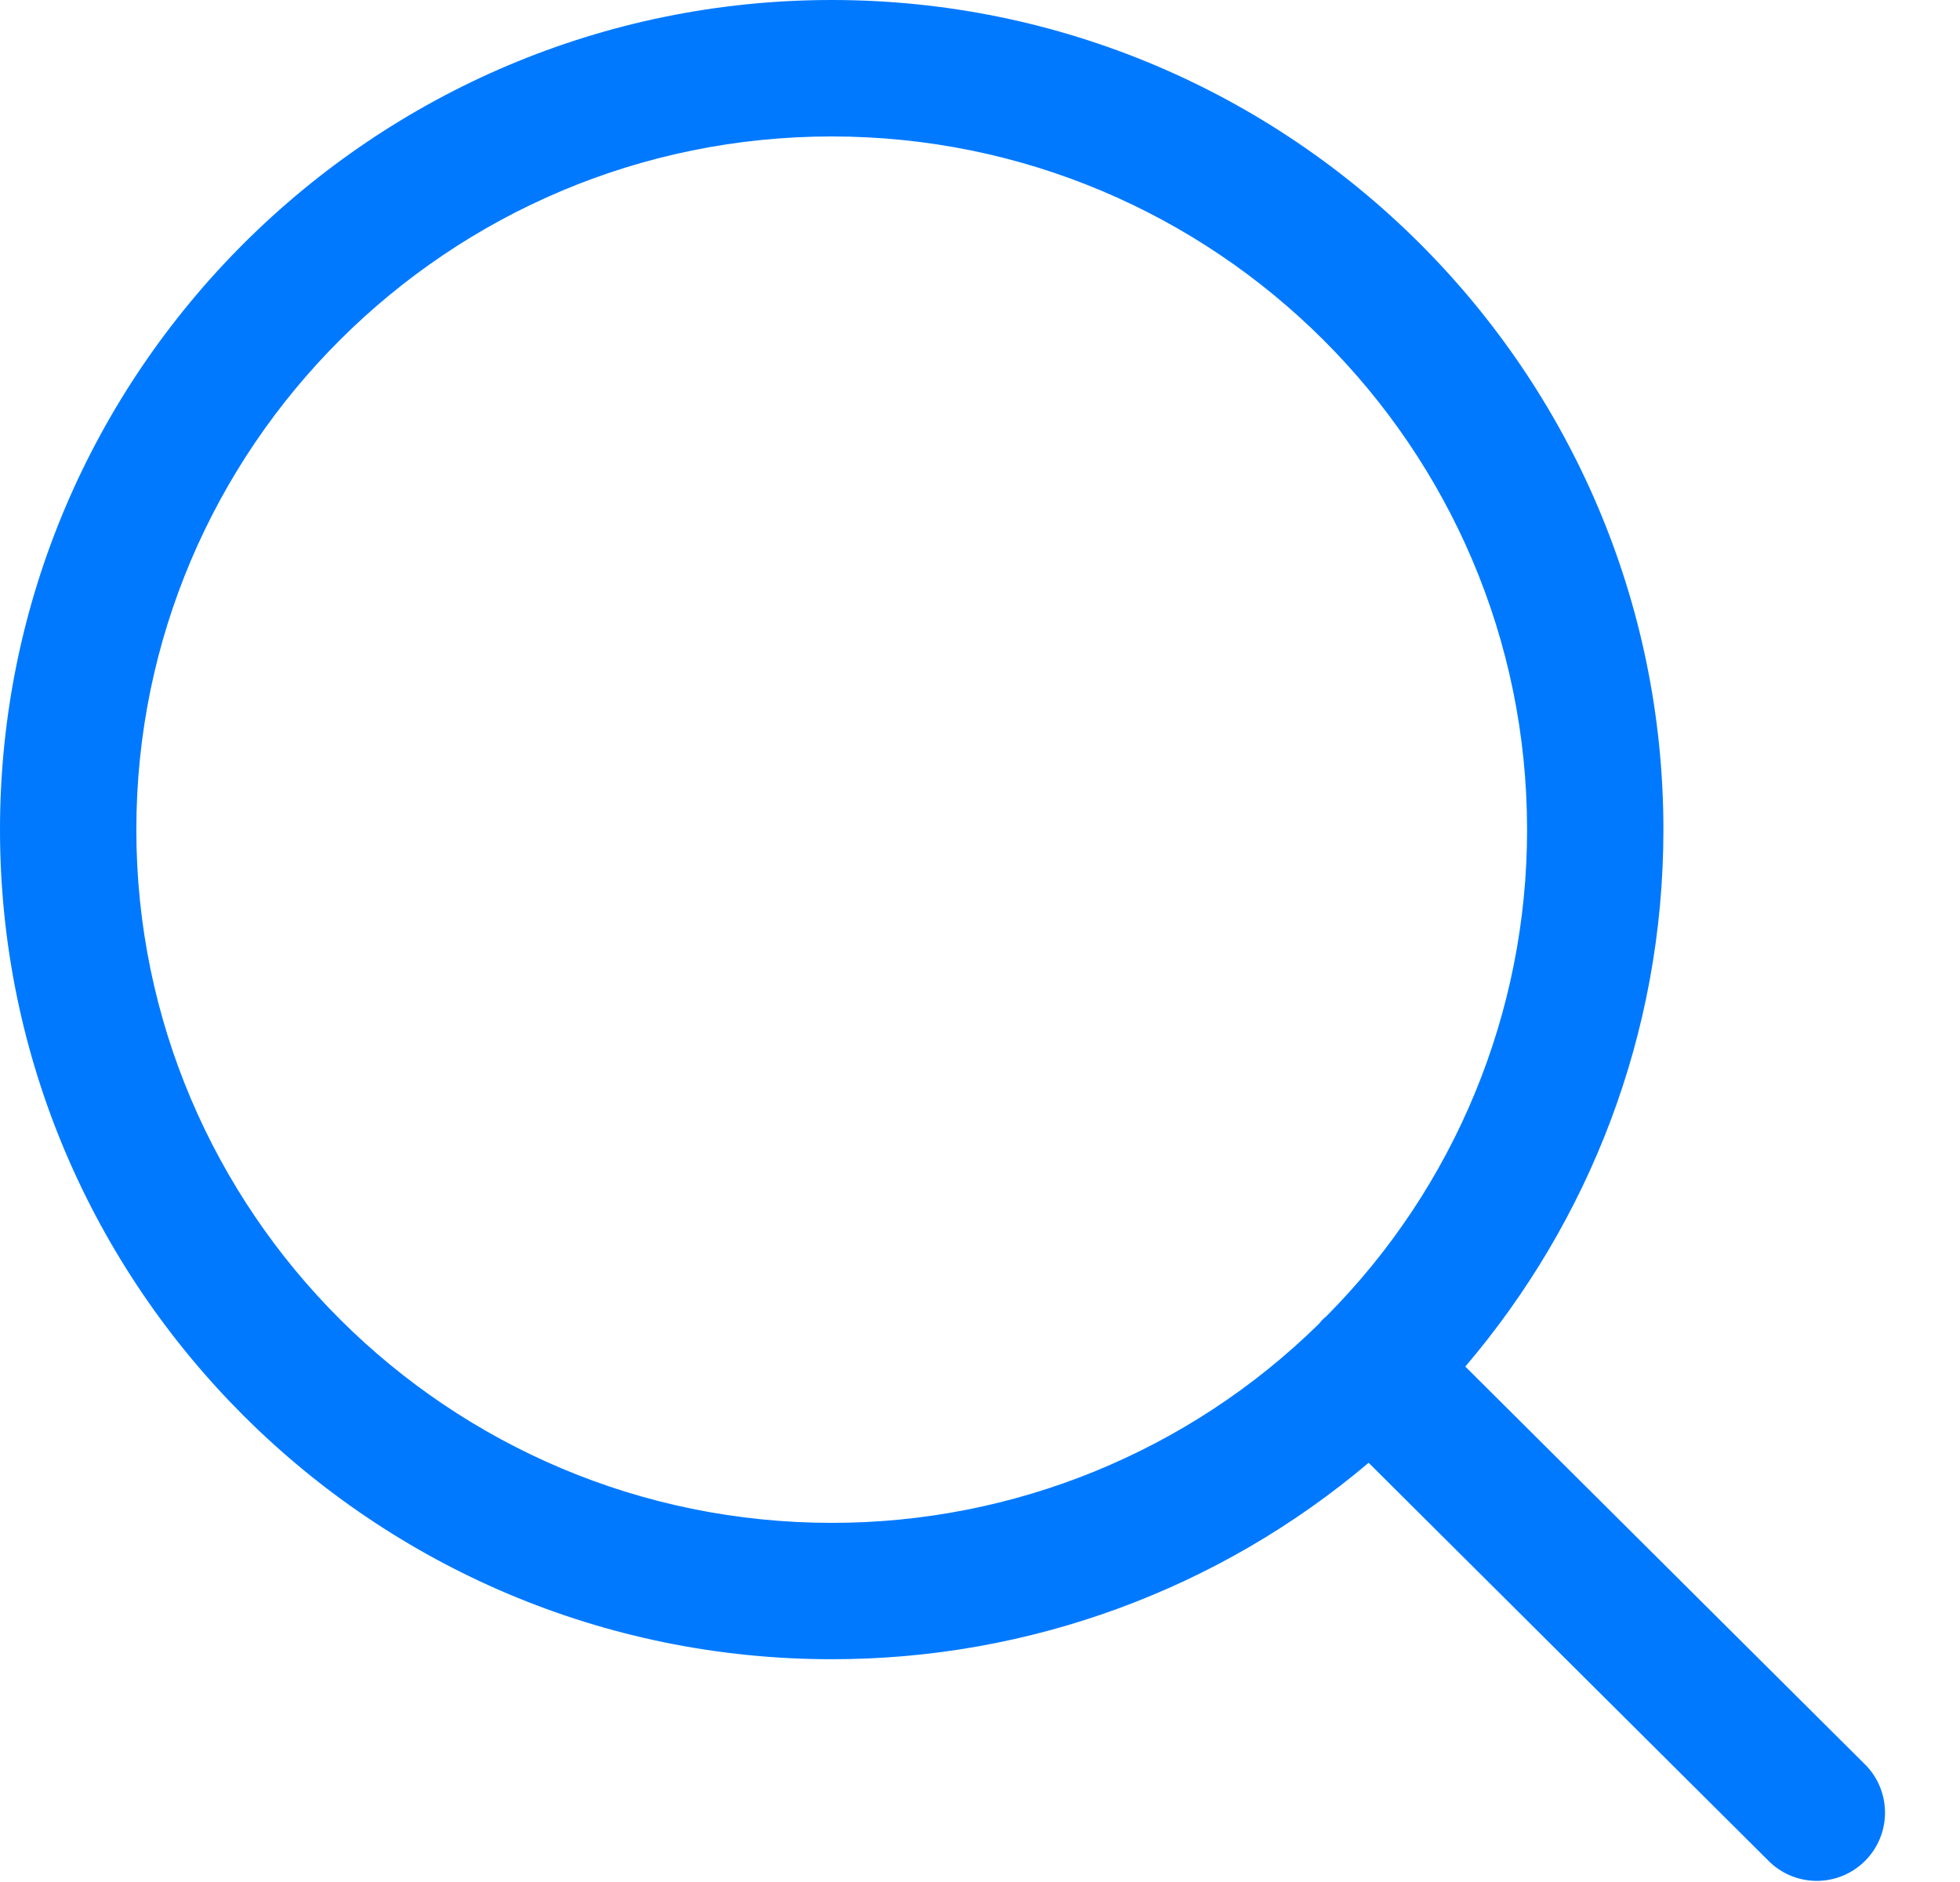
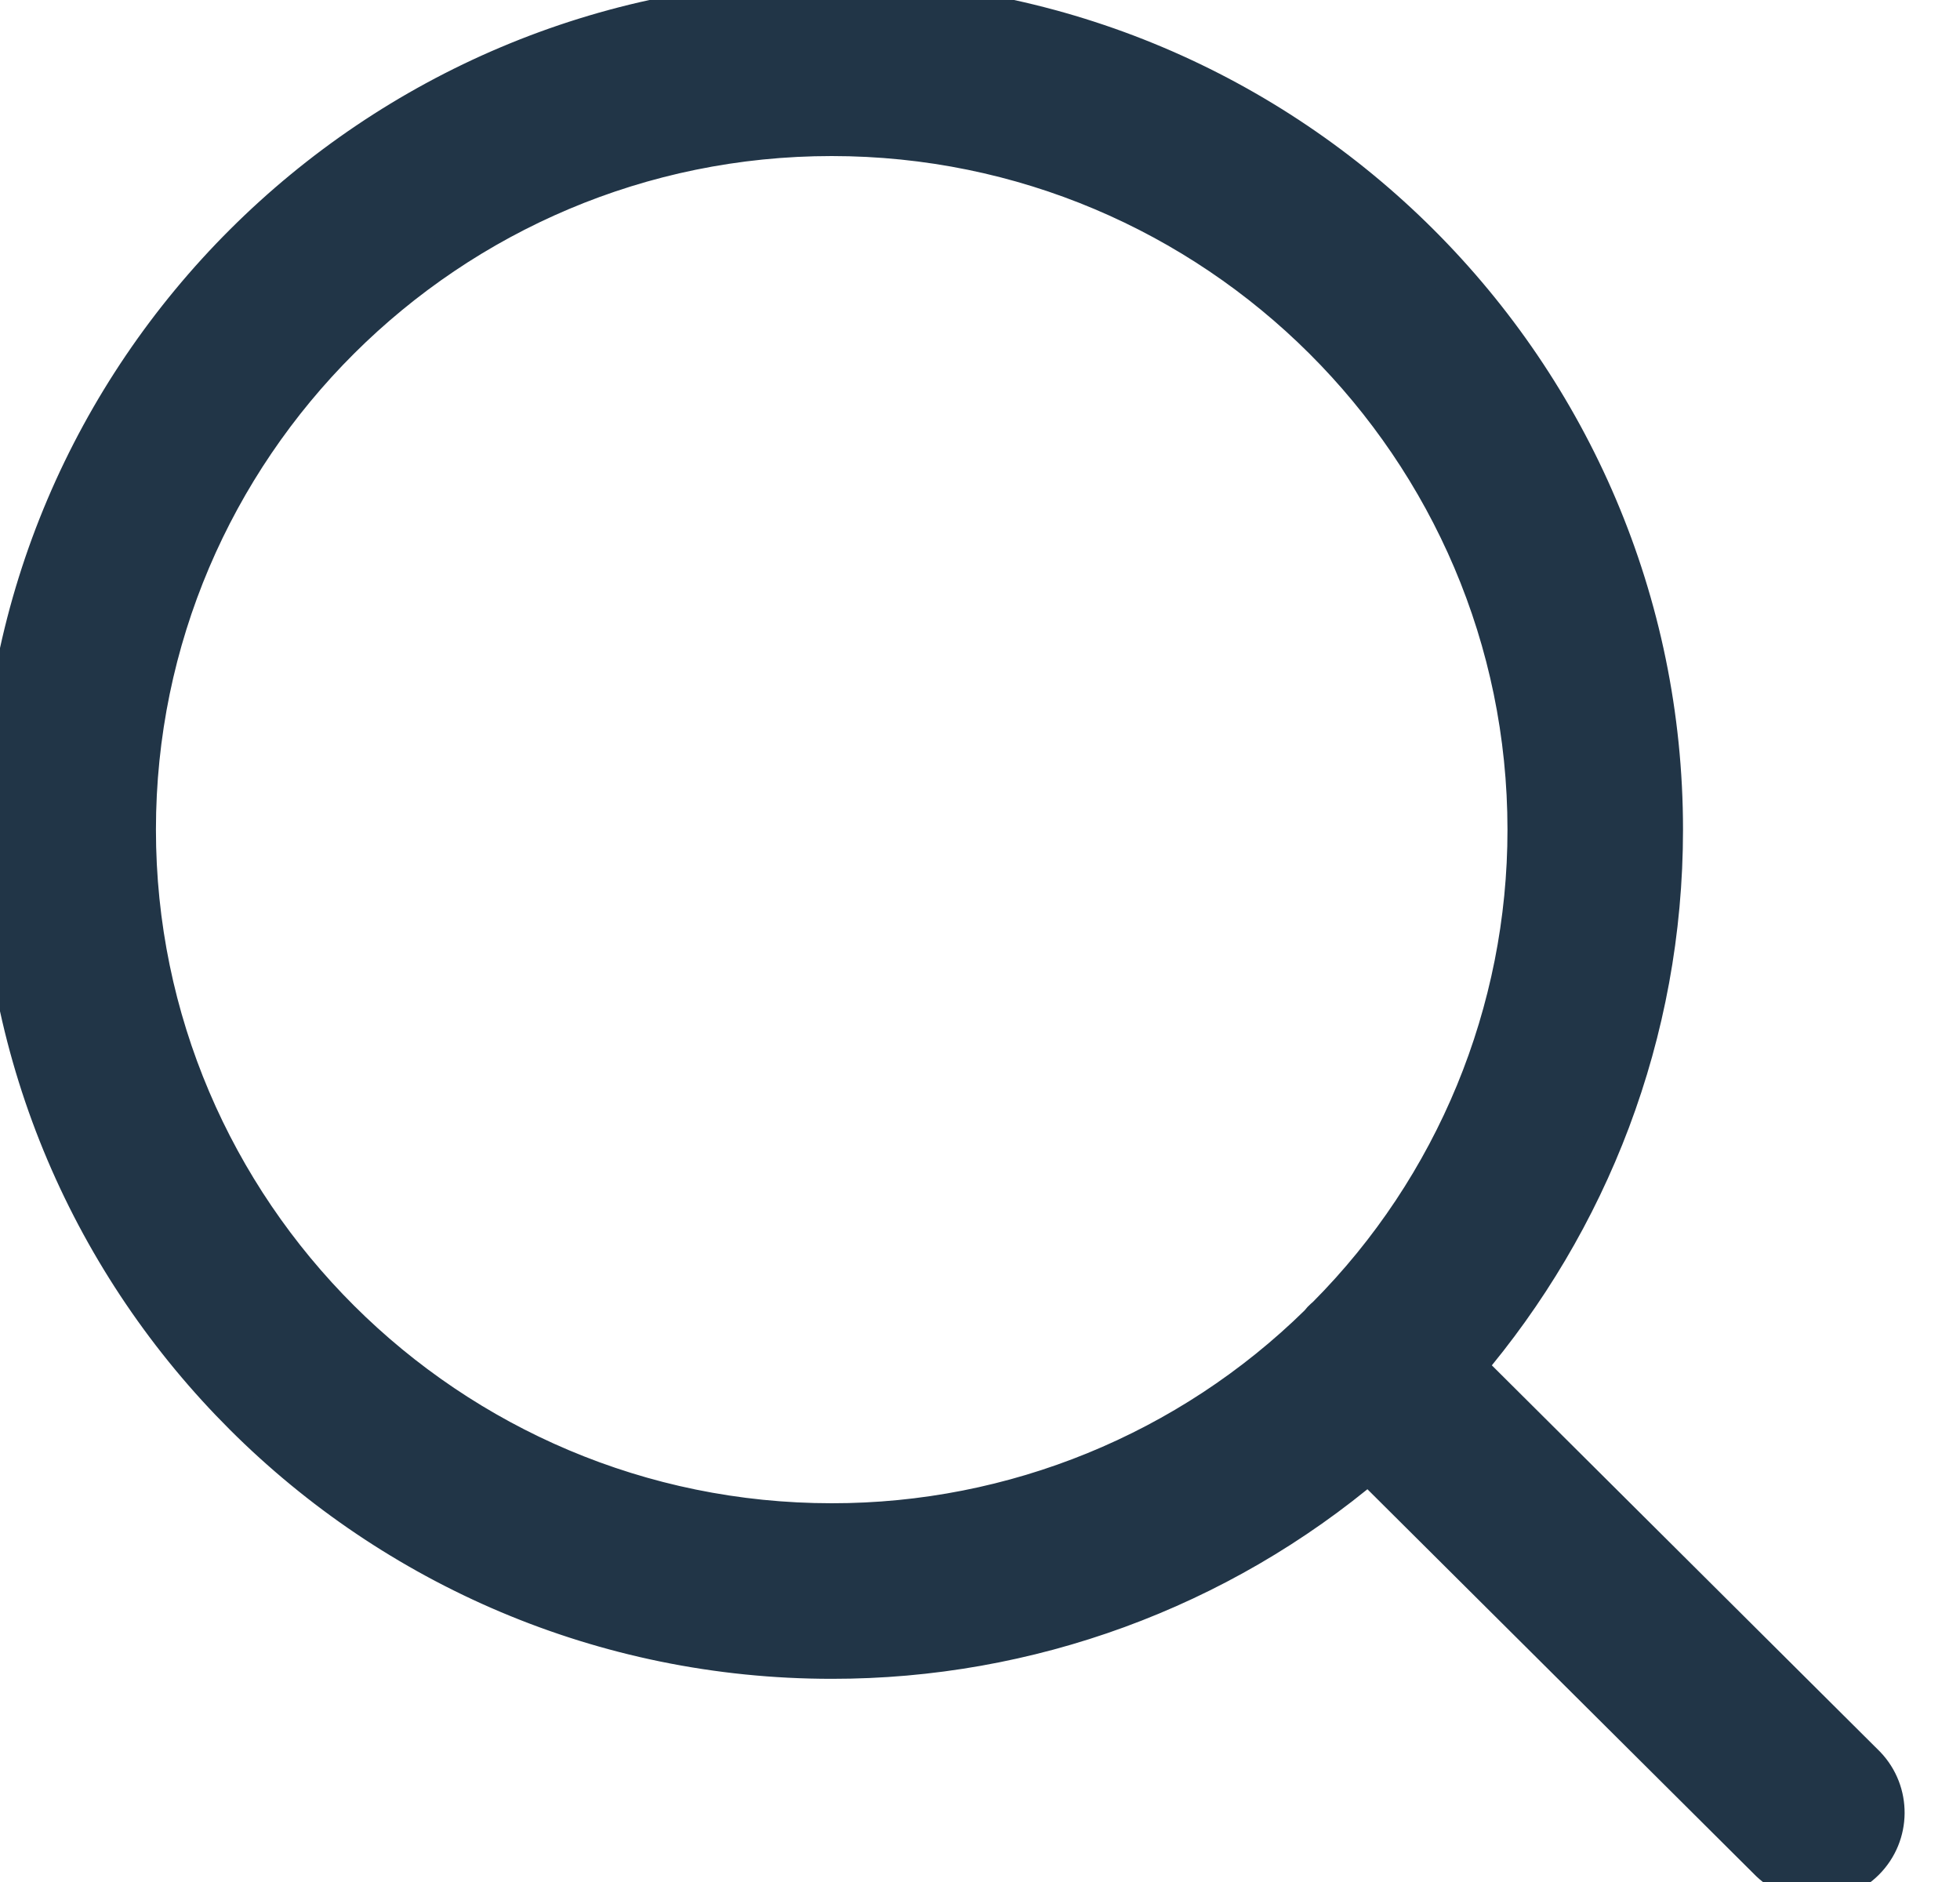
<svg xmlns="http://www.w3.org/2000/svg" height="24" width="25">
-   <path d="M10.609 0c5.85 0 10.608 4.746 10.608 10.58 0 2.609-.952 5-2.527 6.847l5.112 5.087a.87.87 0 01-1.227 1.233l-5.118-5.093a10.58 10.58 0 01-6.848 2.505C4.759 21.16 0 16.413 0 10.58 0 4.747 4.76 0 10.609 0zm0 1.74c-4.891 0-8.87 3.965-8.87 8.84 0 4.874 3.979 8.84 8.87 8.84a8.855 8.855 0 006.213-2.537l.04-.047a.881.881 0 01.058-.053 8.786 8.786 0 002.558-6.203c0-4.875-3.979-8.84-8.87-8.84z" fill="#0079ff" />
+   <path d="M10.609 0c5.85 0 10.608 4.746 10.608 10.58 0 2.609-.952 5-2.527 6.847l5.112 5.087a.87.87 0 01-1.227 1.233l-5.118-5.093a10.58 10.58 0 01-6.848 2.505C4.759 21.16 0 16.413 0 10.58 0 4.747 4.76 0 10.609 0zm0 1.74c-4.891 0-8.87 3.965-8.87 8.84 0 4.874 3.979 8.84 8.87 8.84a8.855 8.855 0 006.213-2.537l.04-.047a.881.881 0 01.058-.053 8.786 8.786 0 002.558-6.203c0-4.875-3.979-8.84-8.87-8.84z" fill="#213547" stroke="#213547" stroke-width="0.5" />
</svg>
